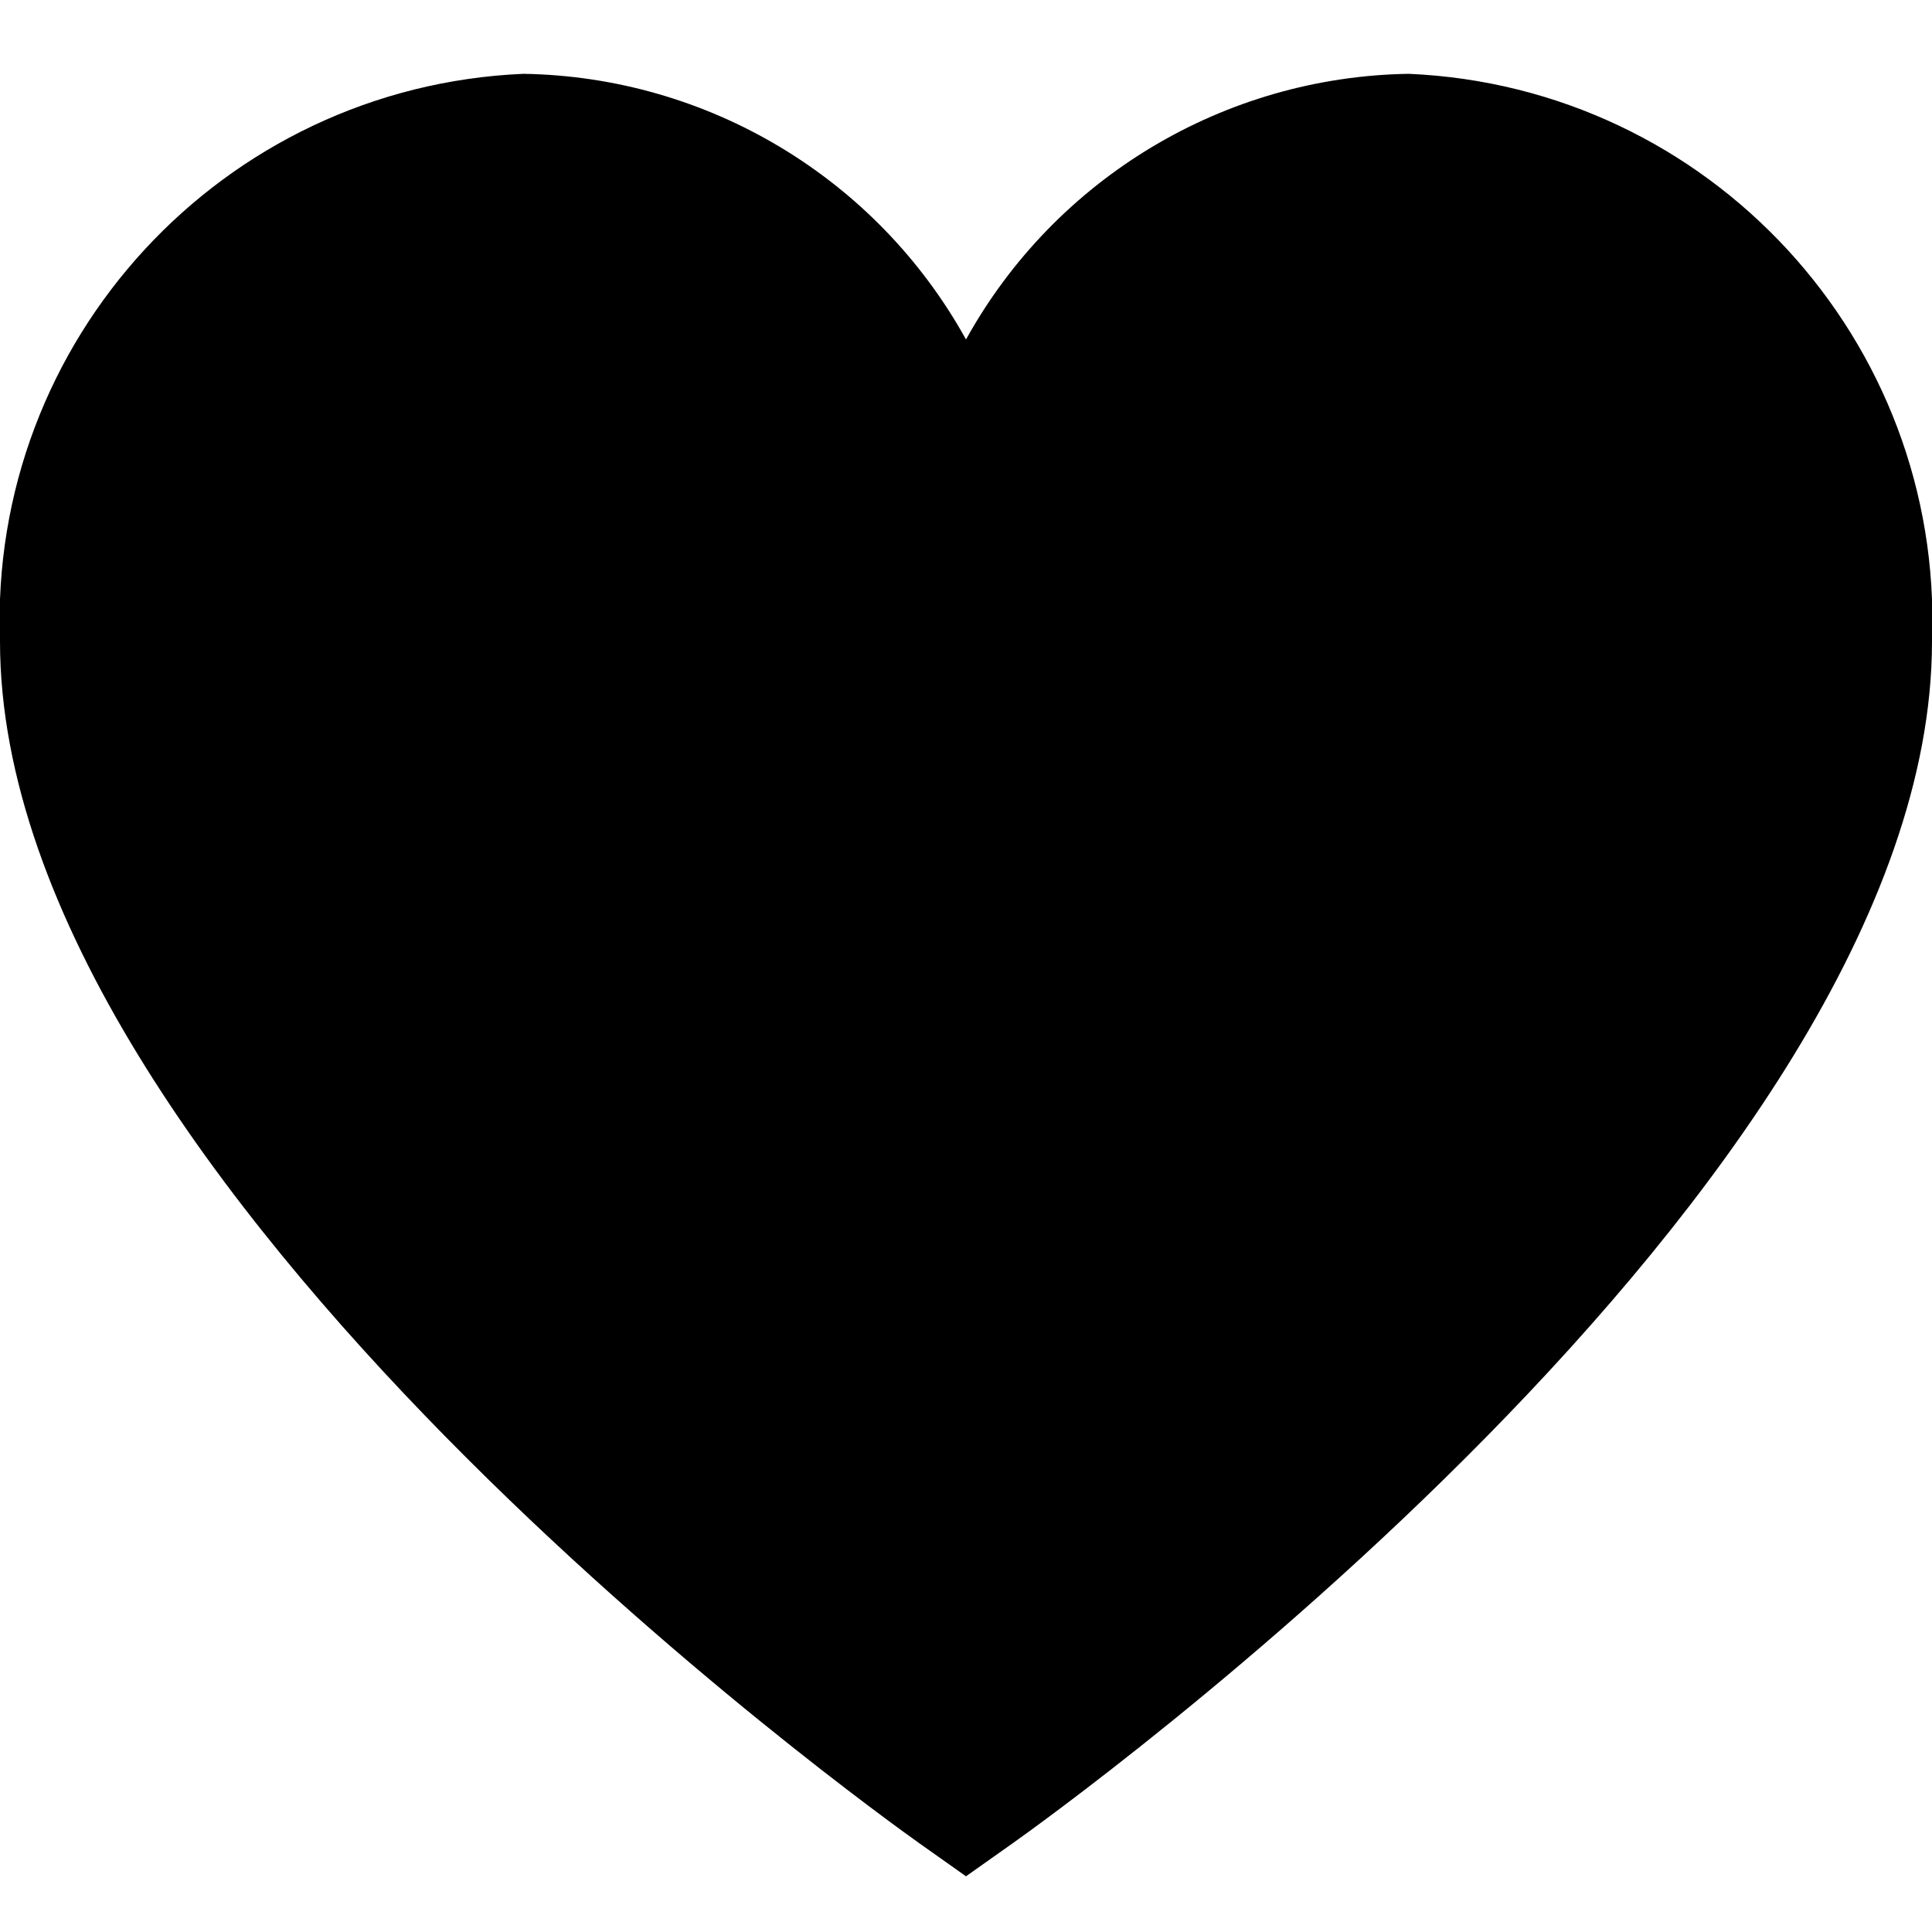
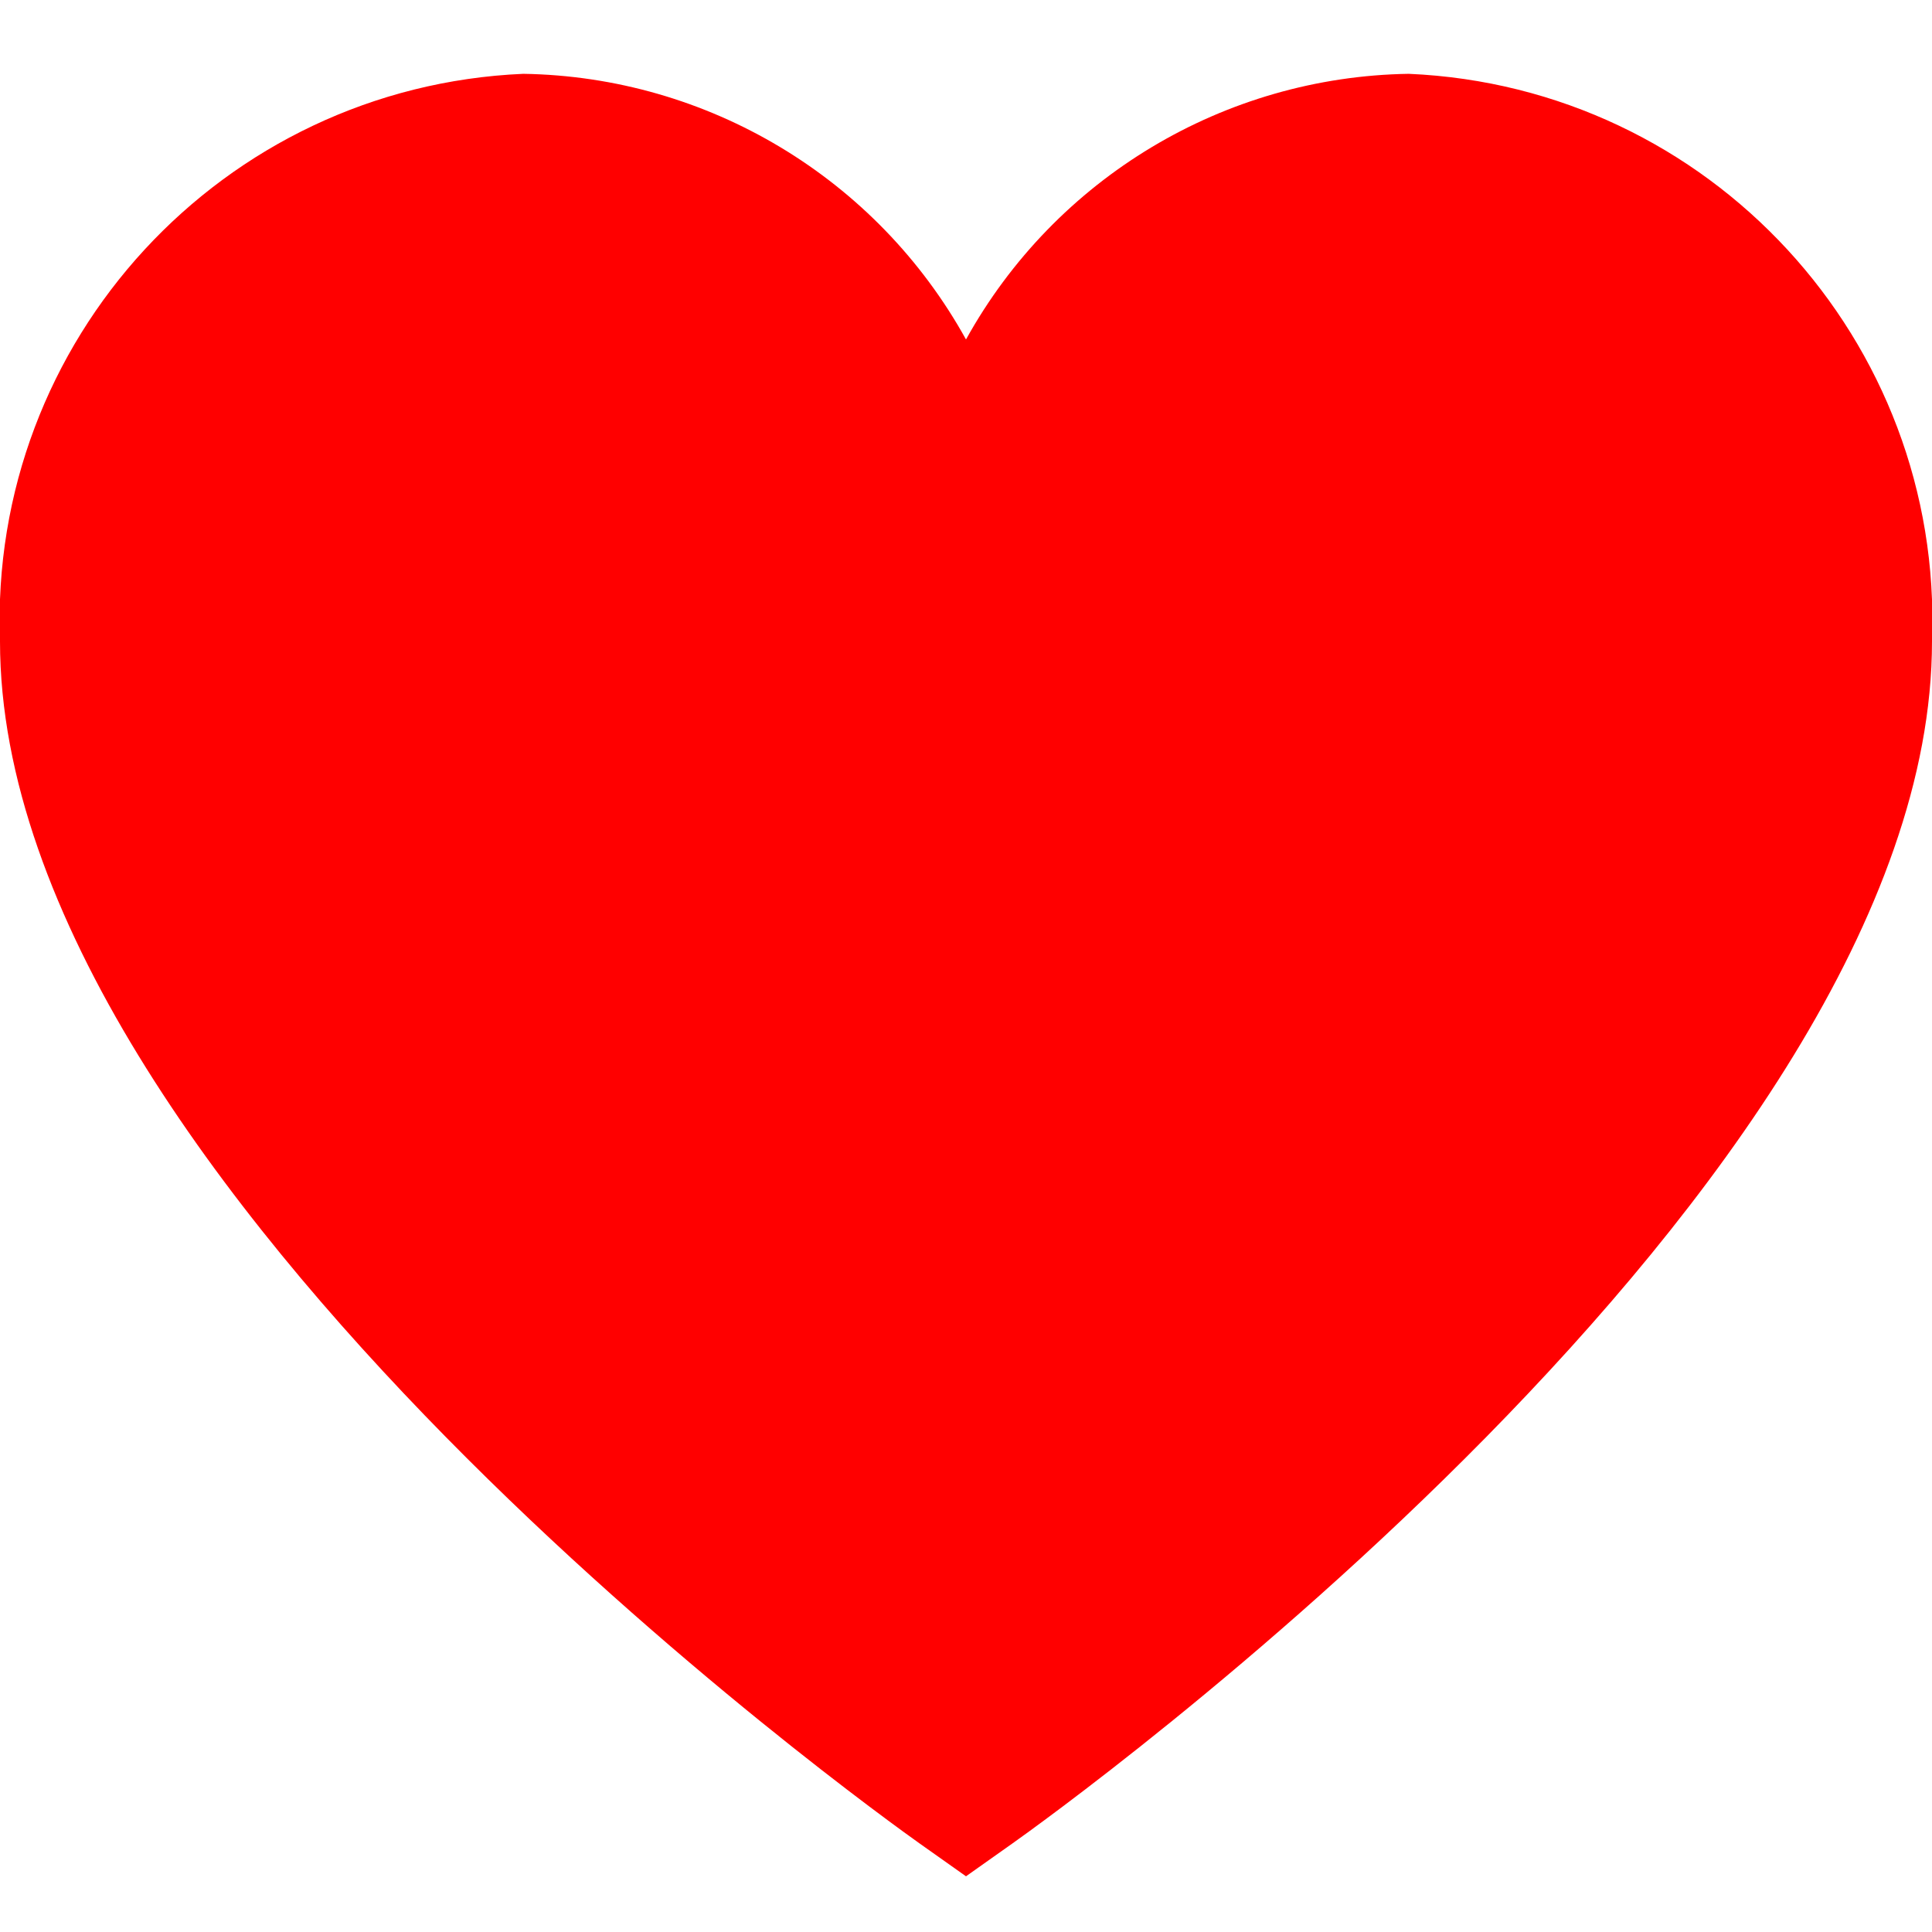
<svg xmlns="http://www.w3.org/2000/svg" viewBox="0 0 24 24">
-   <path fill="currentColor" d="M17.5.917a6.4,6.4,0,0,0-5.5,3.3A6.4,6.4,0,0,0,6.5.917,6.8,6.8,0,0,0,0,7.967c0,6.775,10.956,14.6,11.422,14.932l.578.409.578-.409C13.044,22.569,24,14.742,24,7.967A6.8,6.8,0,0,0,17.5.917Z" />
+   <path fill="red" d="M17.5.917a6.4,6.4,0,0,0-5.5,3.3A6.4,6.4,0,0,0,6.5.917,6.8,6.8,0,0,0,0,7.967c0,6.775,10.956,14.6,11.422,14.932l.578.409.578-.409C13.044,22.569,24,14.742,24,7.967A6.8,6.8,0,0,0,17.5.917Z" />
</svg>
